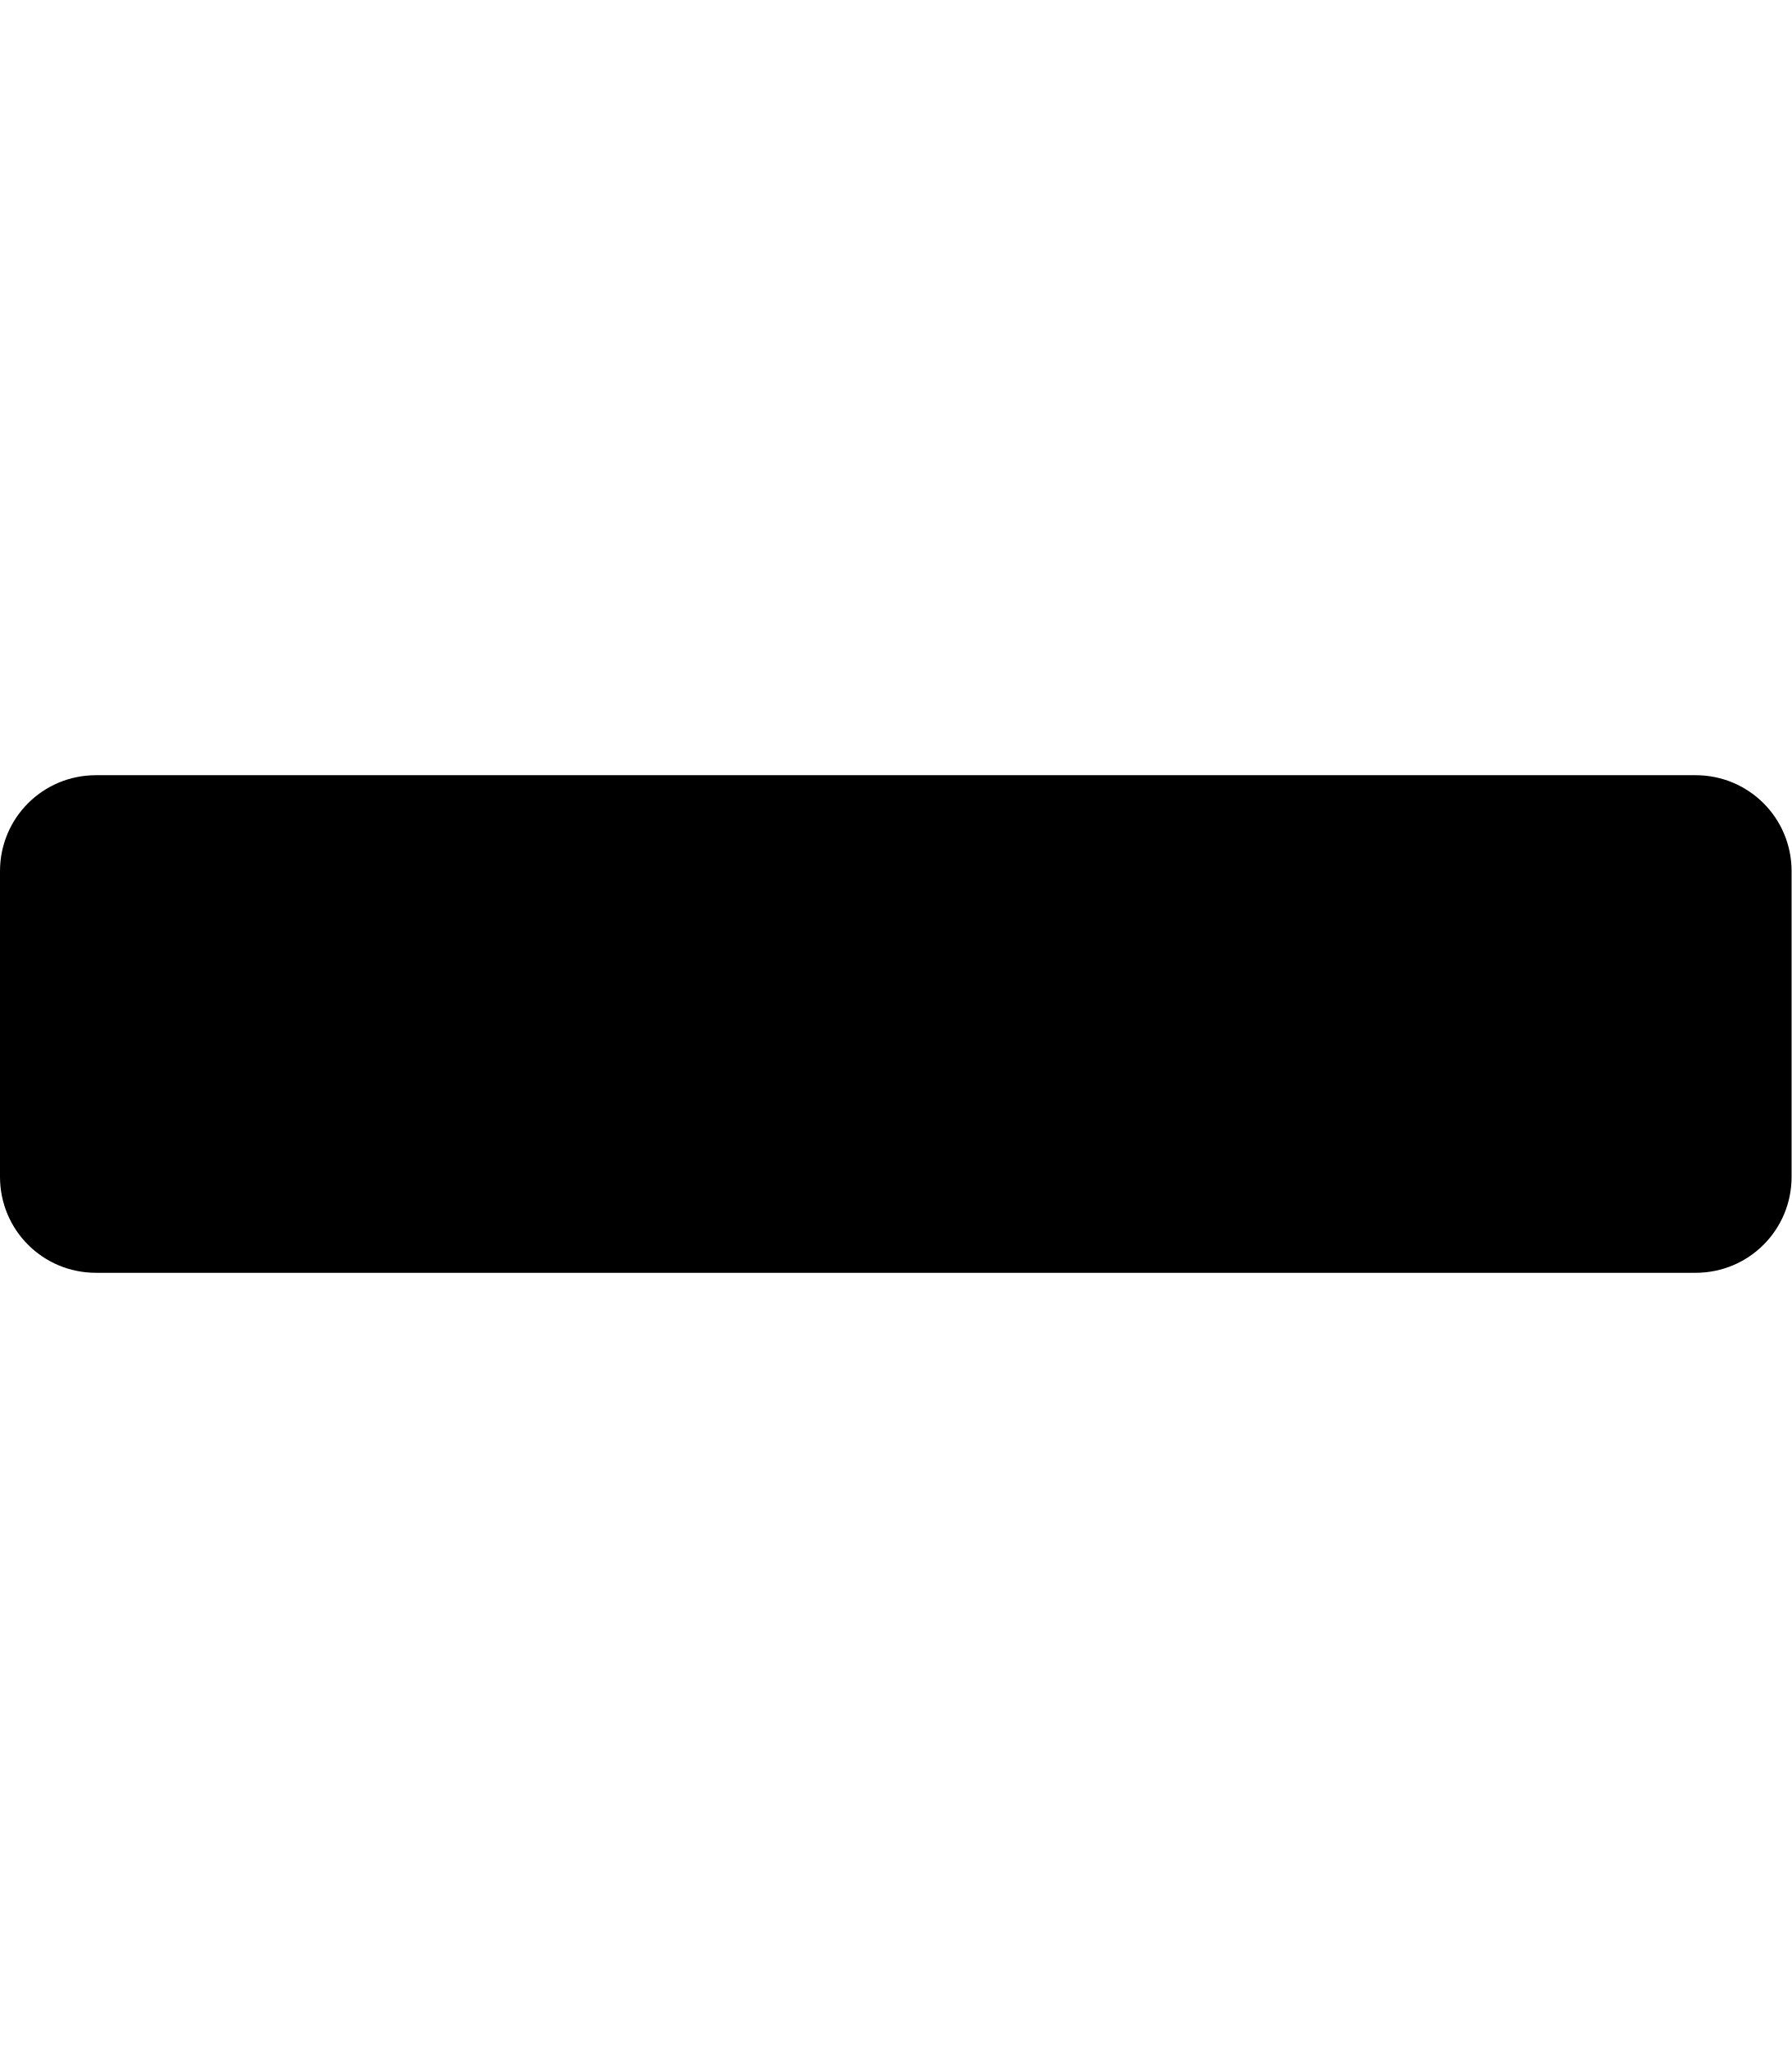
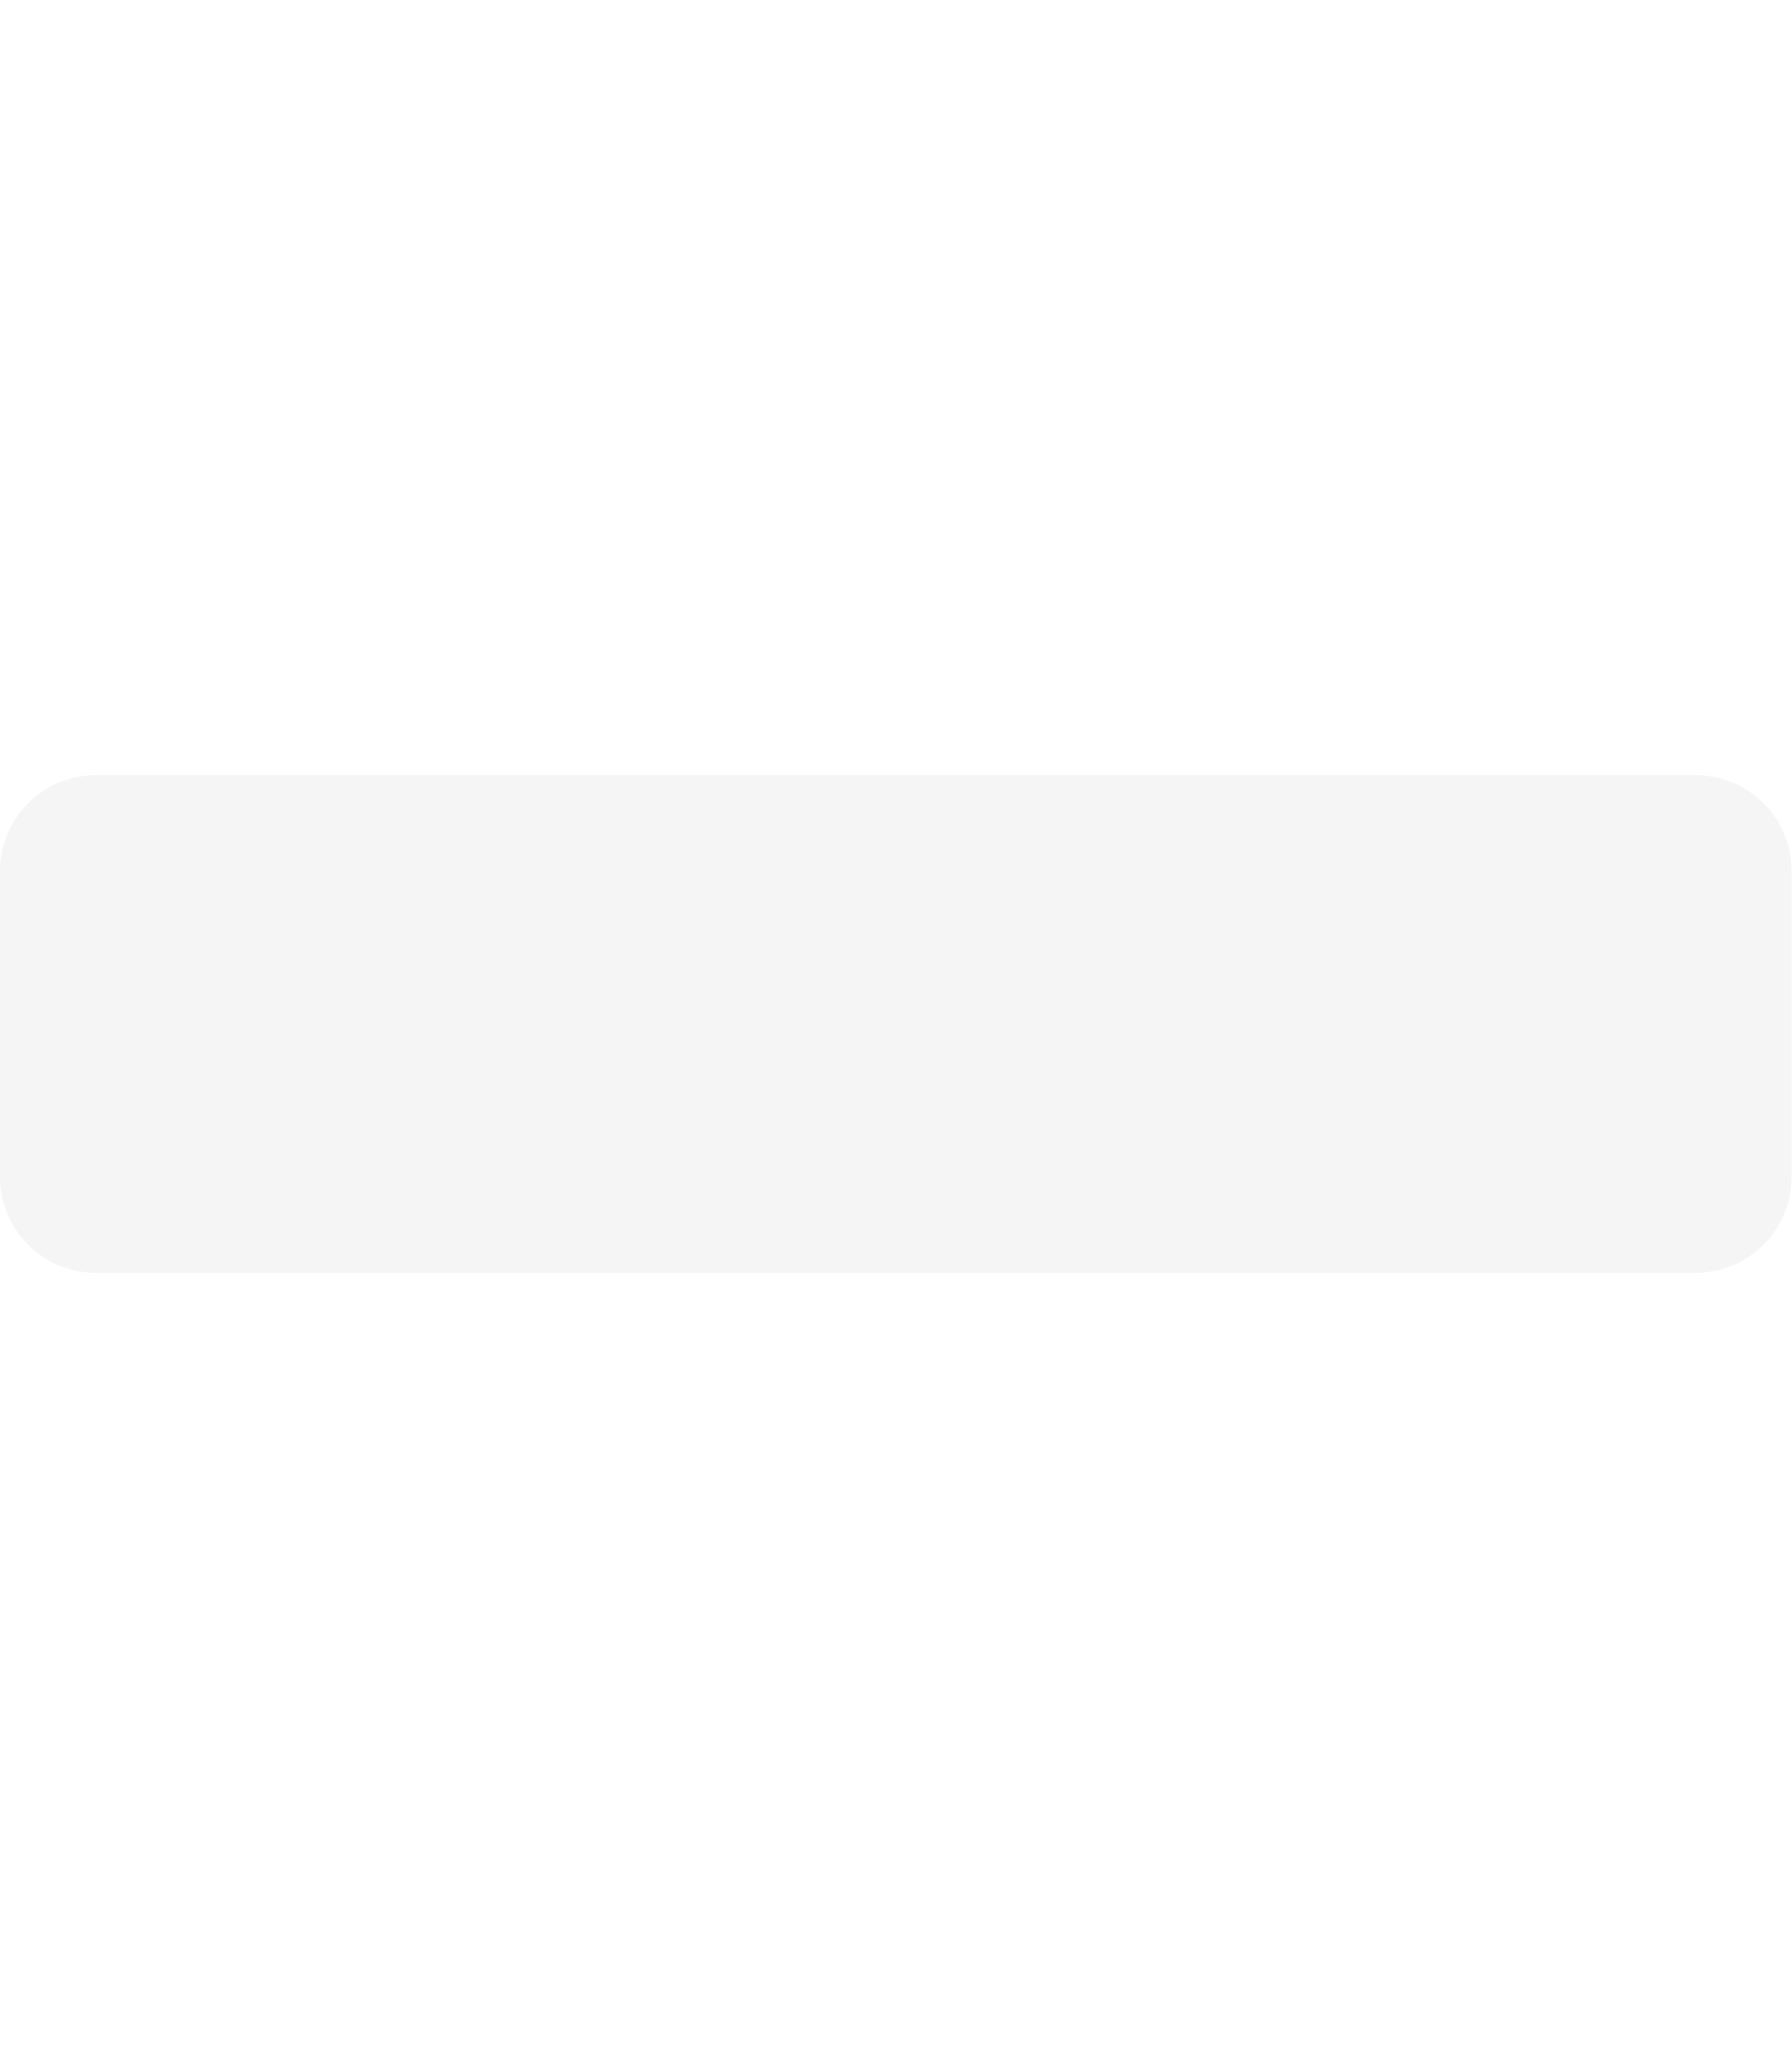
- <svg xmlns="http://www.w3.org/2000/svg" viewBox="0 0 448 512">
+ <svg xmlns="http://www.w3.org/2000/svg" fill="whitesmoke" viewBox="0 0 448 512">
  <path d="M424 318.2c13.3 0 24-10.7 24-24v-76.4c0-13.3-10.7-24-24-24H24c-13.3 0-24 10.7-24 24v76.4c0 13.3 10.7 24 24 24h400z" />
</svg>
